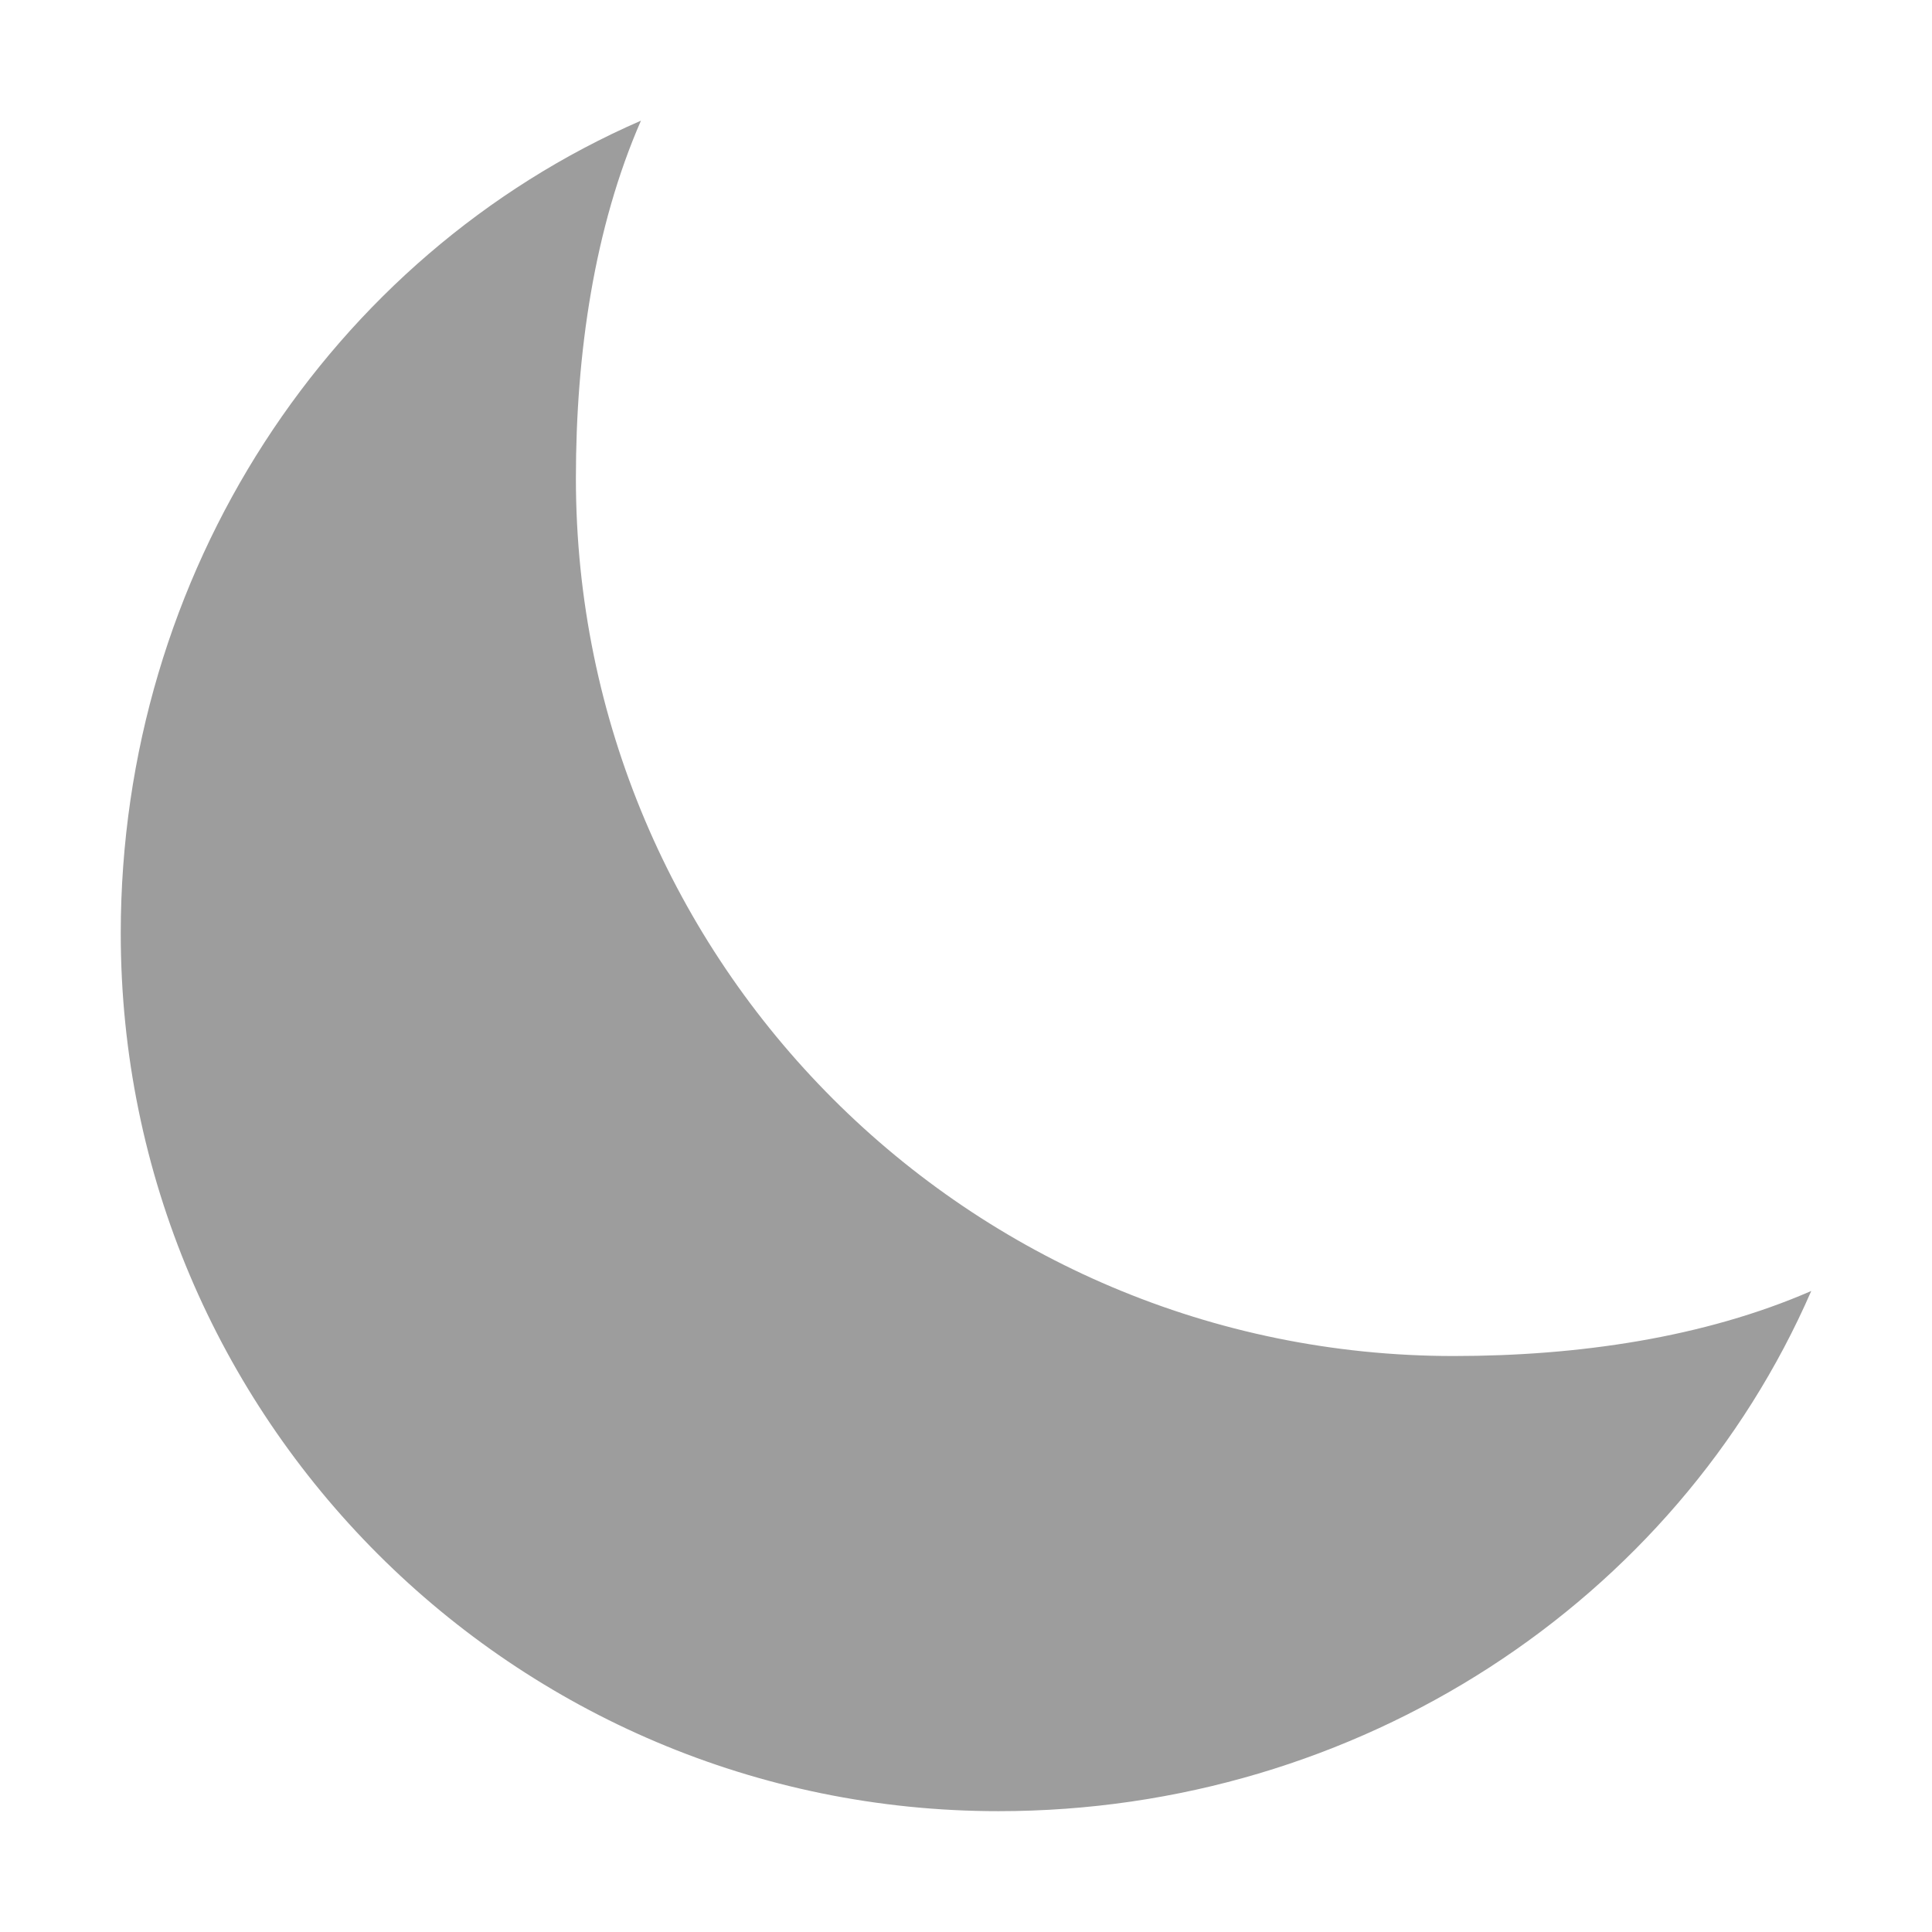
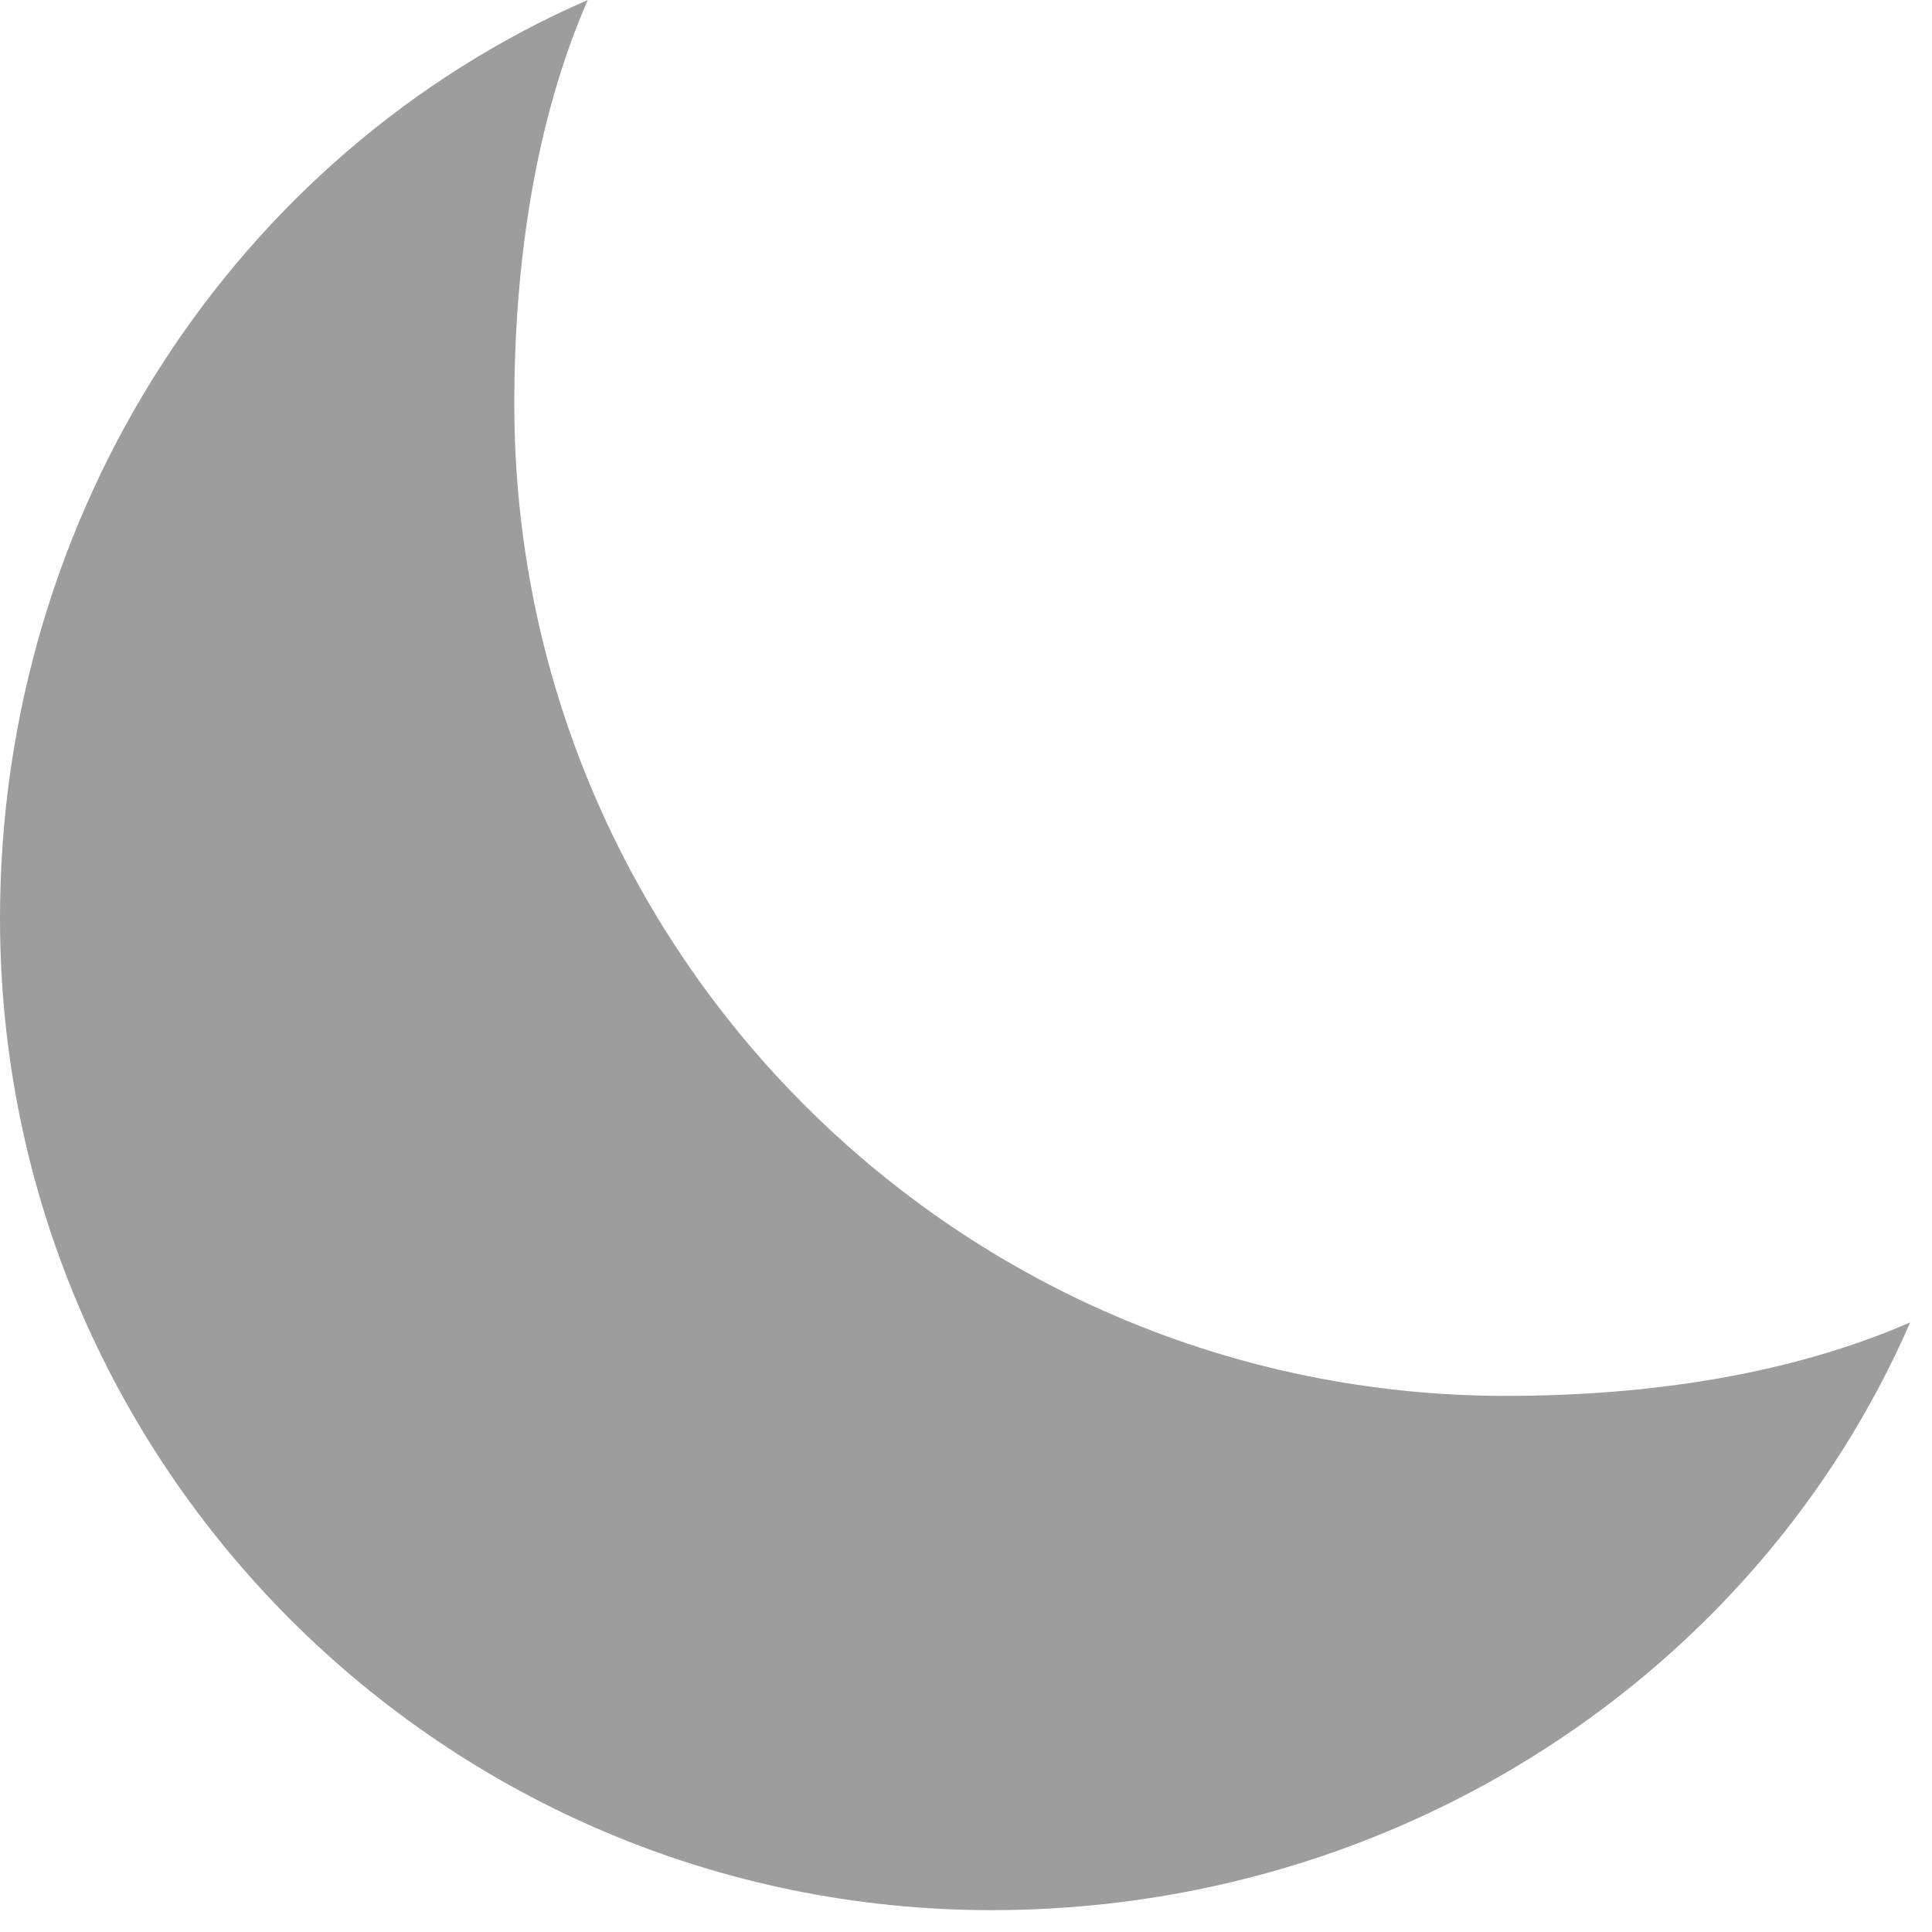
- <svg xmlns="http://www.w3.org/2000/svg" width="24" height="24" viewBox="0 0 24 24" fill="none">
-   <path d="M7.154 5.941C7.154 4.394 7.381 2.831 7.962 1.499C4.103 3.178 1.5 7.119 1.5 11.595C1.5 17.617 6.382 22.499 12.404 22.499C16.88 22.499 20.82 19.895 22.5 16.037C21.168 16.617 19.603 16.845 18.058 16.845C12.036 16.845 7.154 11.963 7.154 5.941Z" fill="#9D9D9D" />
+ <svg xmlns="http://www.w3.org/2000/svg" width="100%" height="100%" viewBox="0 0 59 59" version="1.1" xml:space="preserve" style="fill-rule:evenodd;clip-rule:evenodd;stroke-linejoin:round;stroke-miterlimit:2;">
+   <path d="M15.706,12.34c-0,-4.297 0.631,-8.64 2.243,-12.34c-10.717,4.665 -17.949,15.611 -17.949,28.044c-0,16.728 13.561,30.289 30.289,30.289c12.434,0 23.379,-7.232 28.044,-17.949c-3.7,1.612 -8.047,2.244 -12.339,2.244c-16.728,-0 -30.288,-13.56 -30.288,-30.288Z" style="fill:#9d9d9d;fill-rule:nonzero;" />
</svg>
